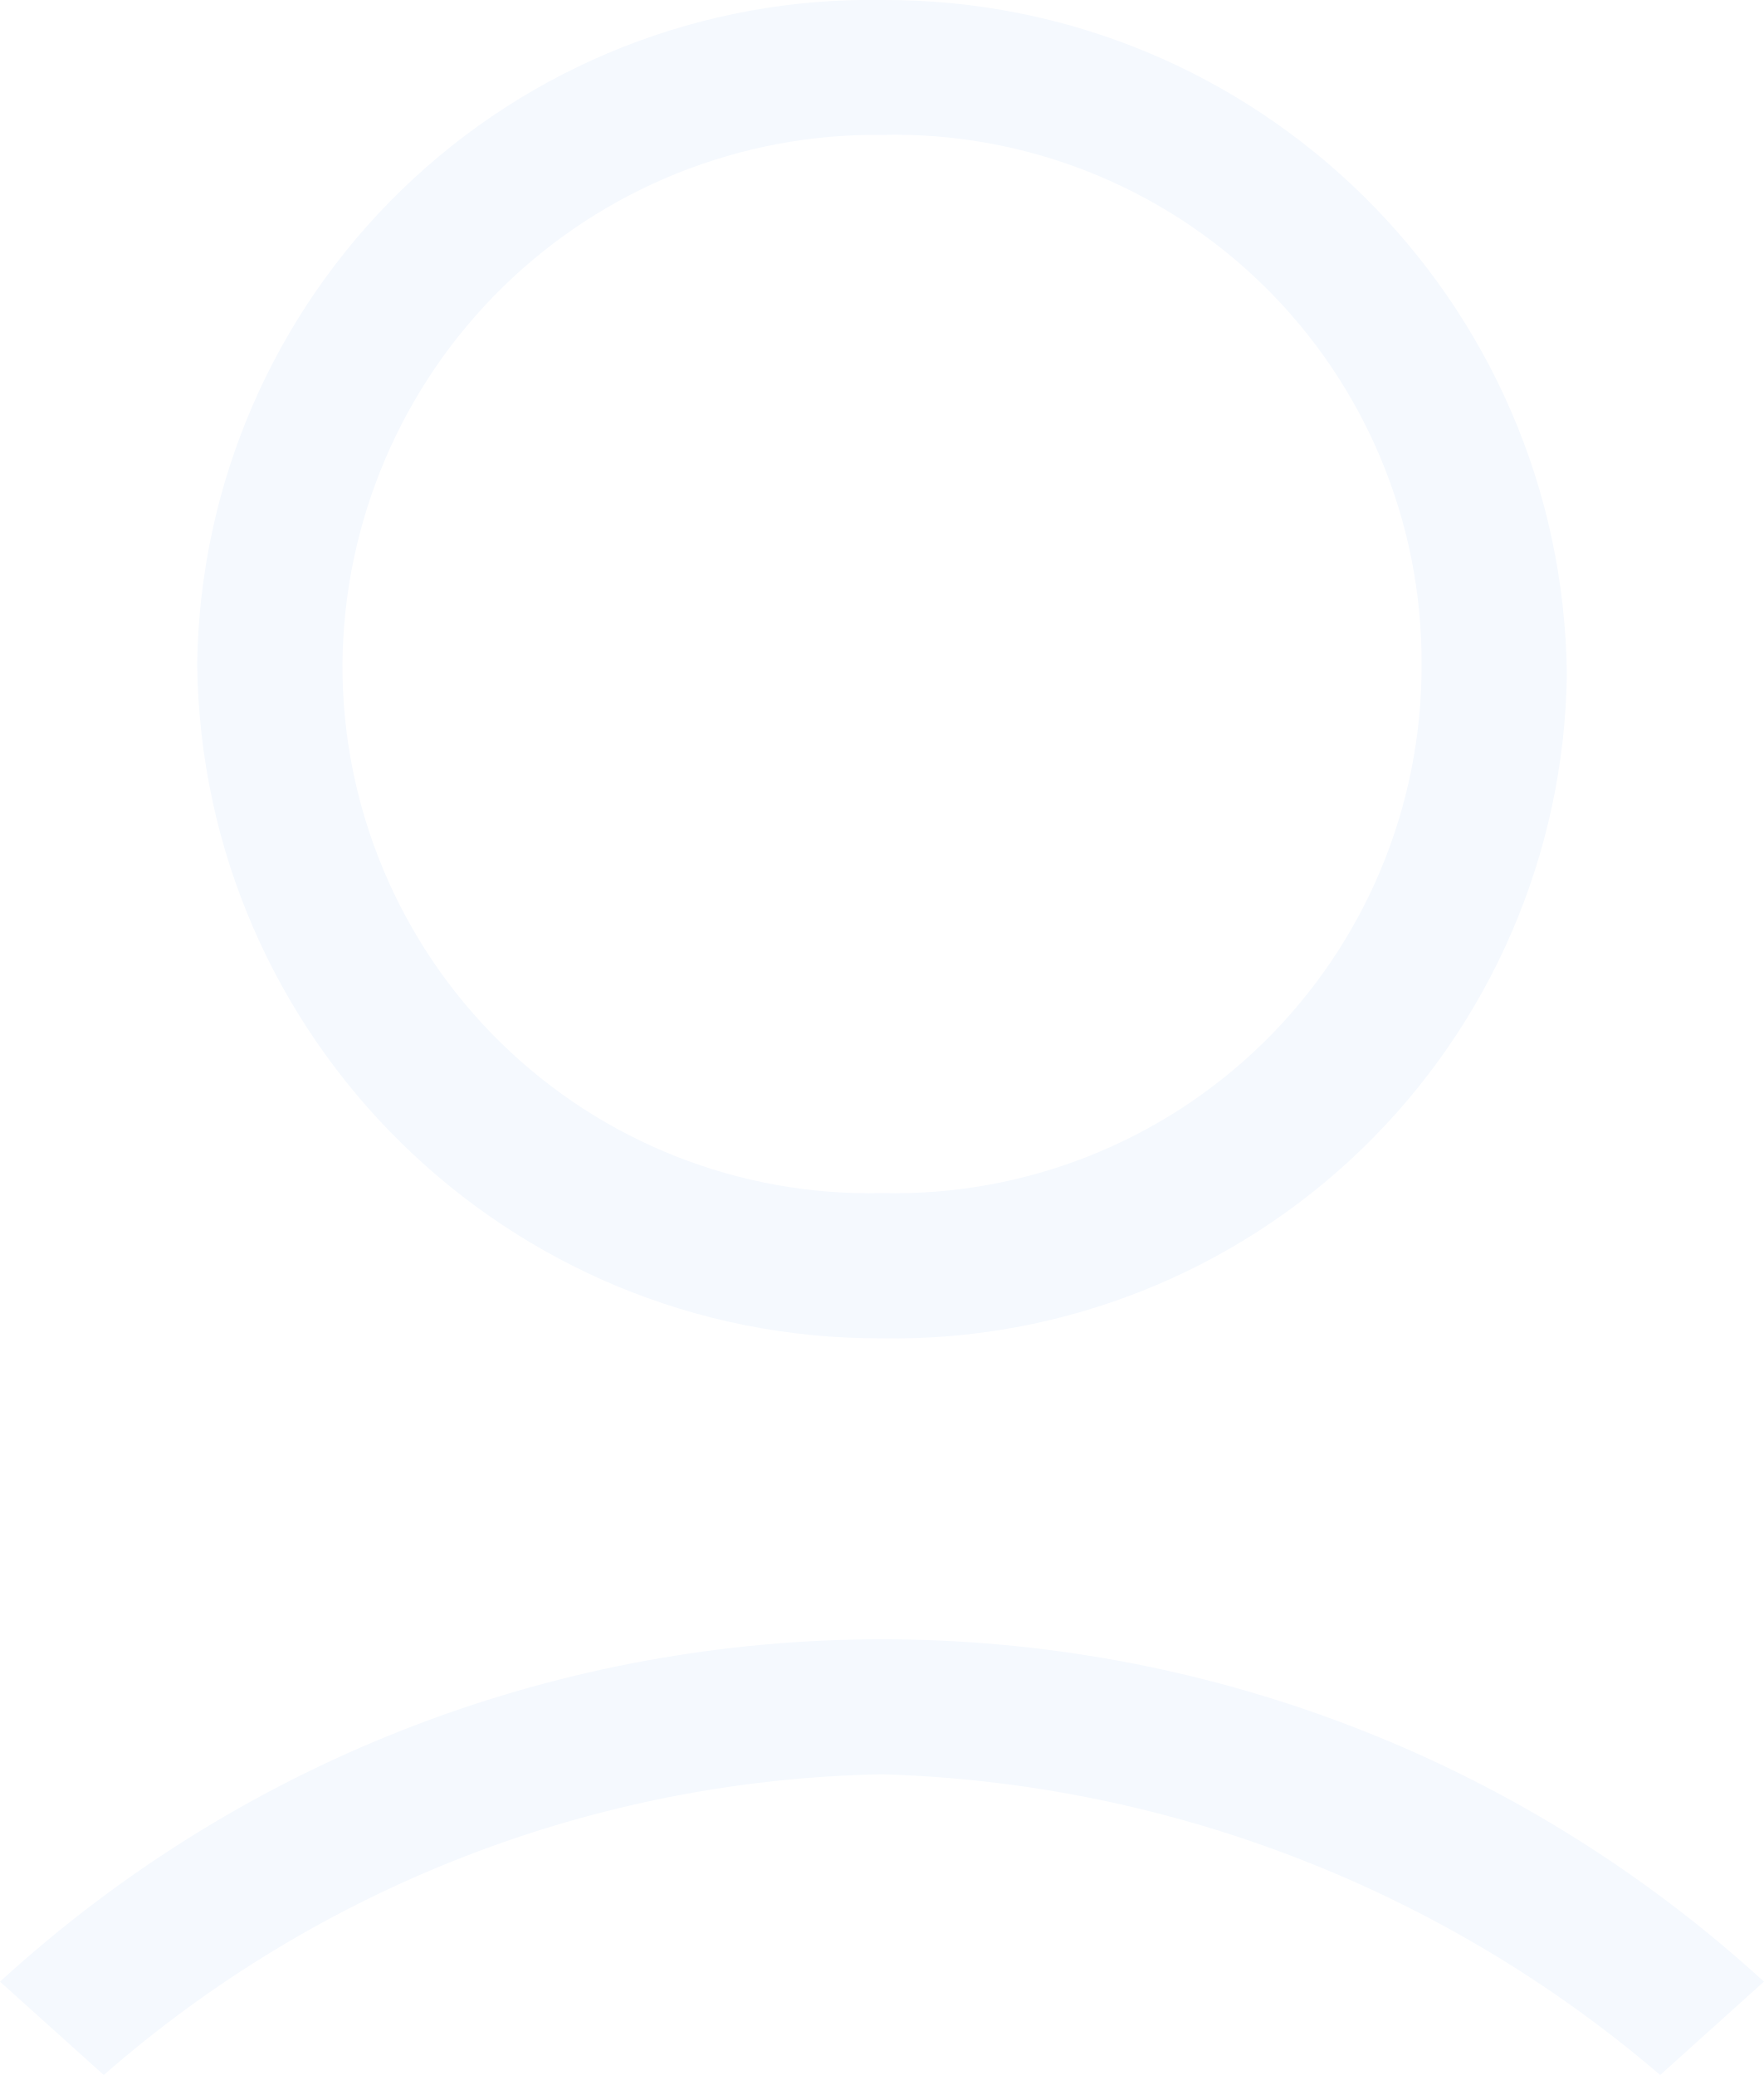
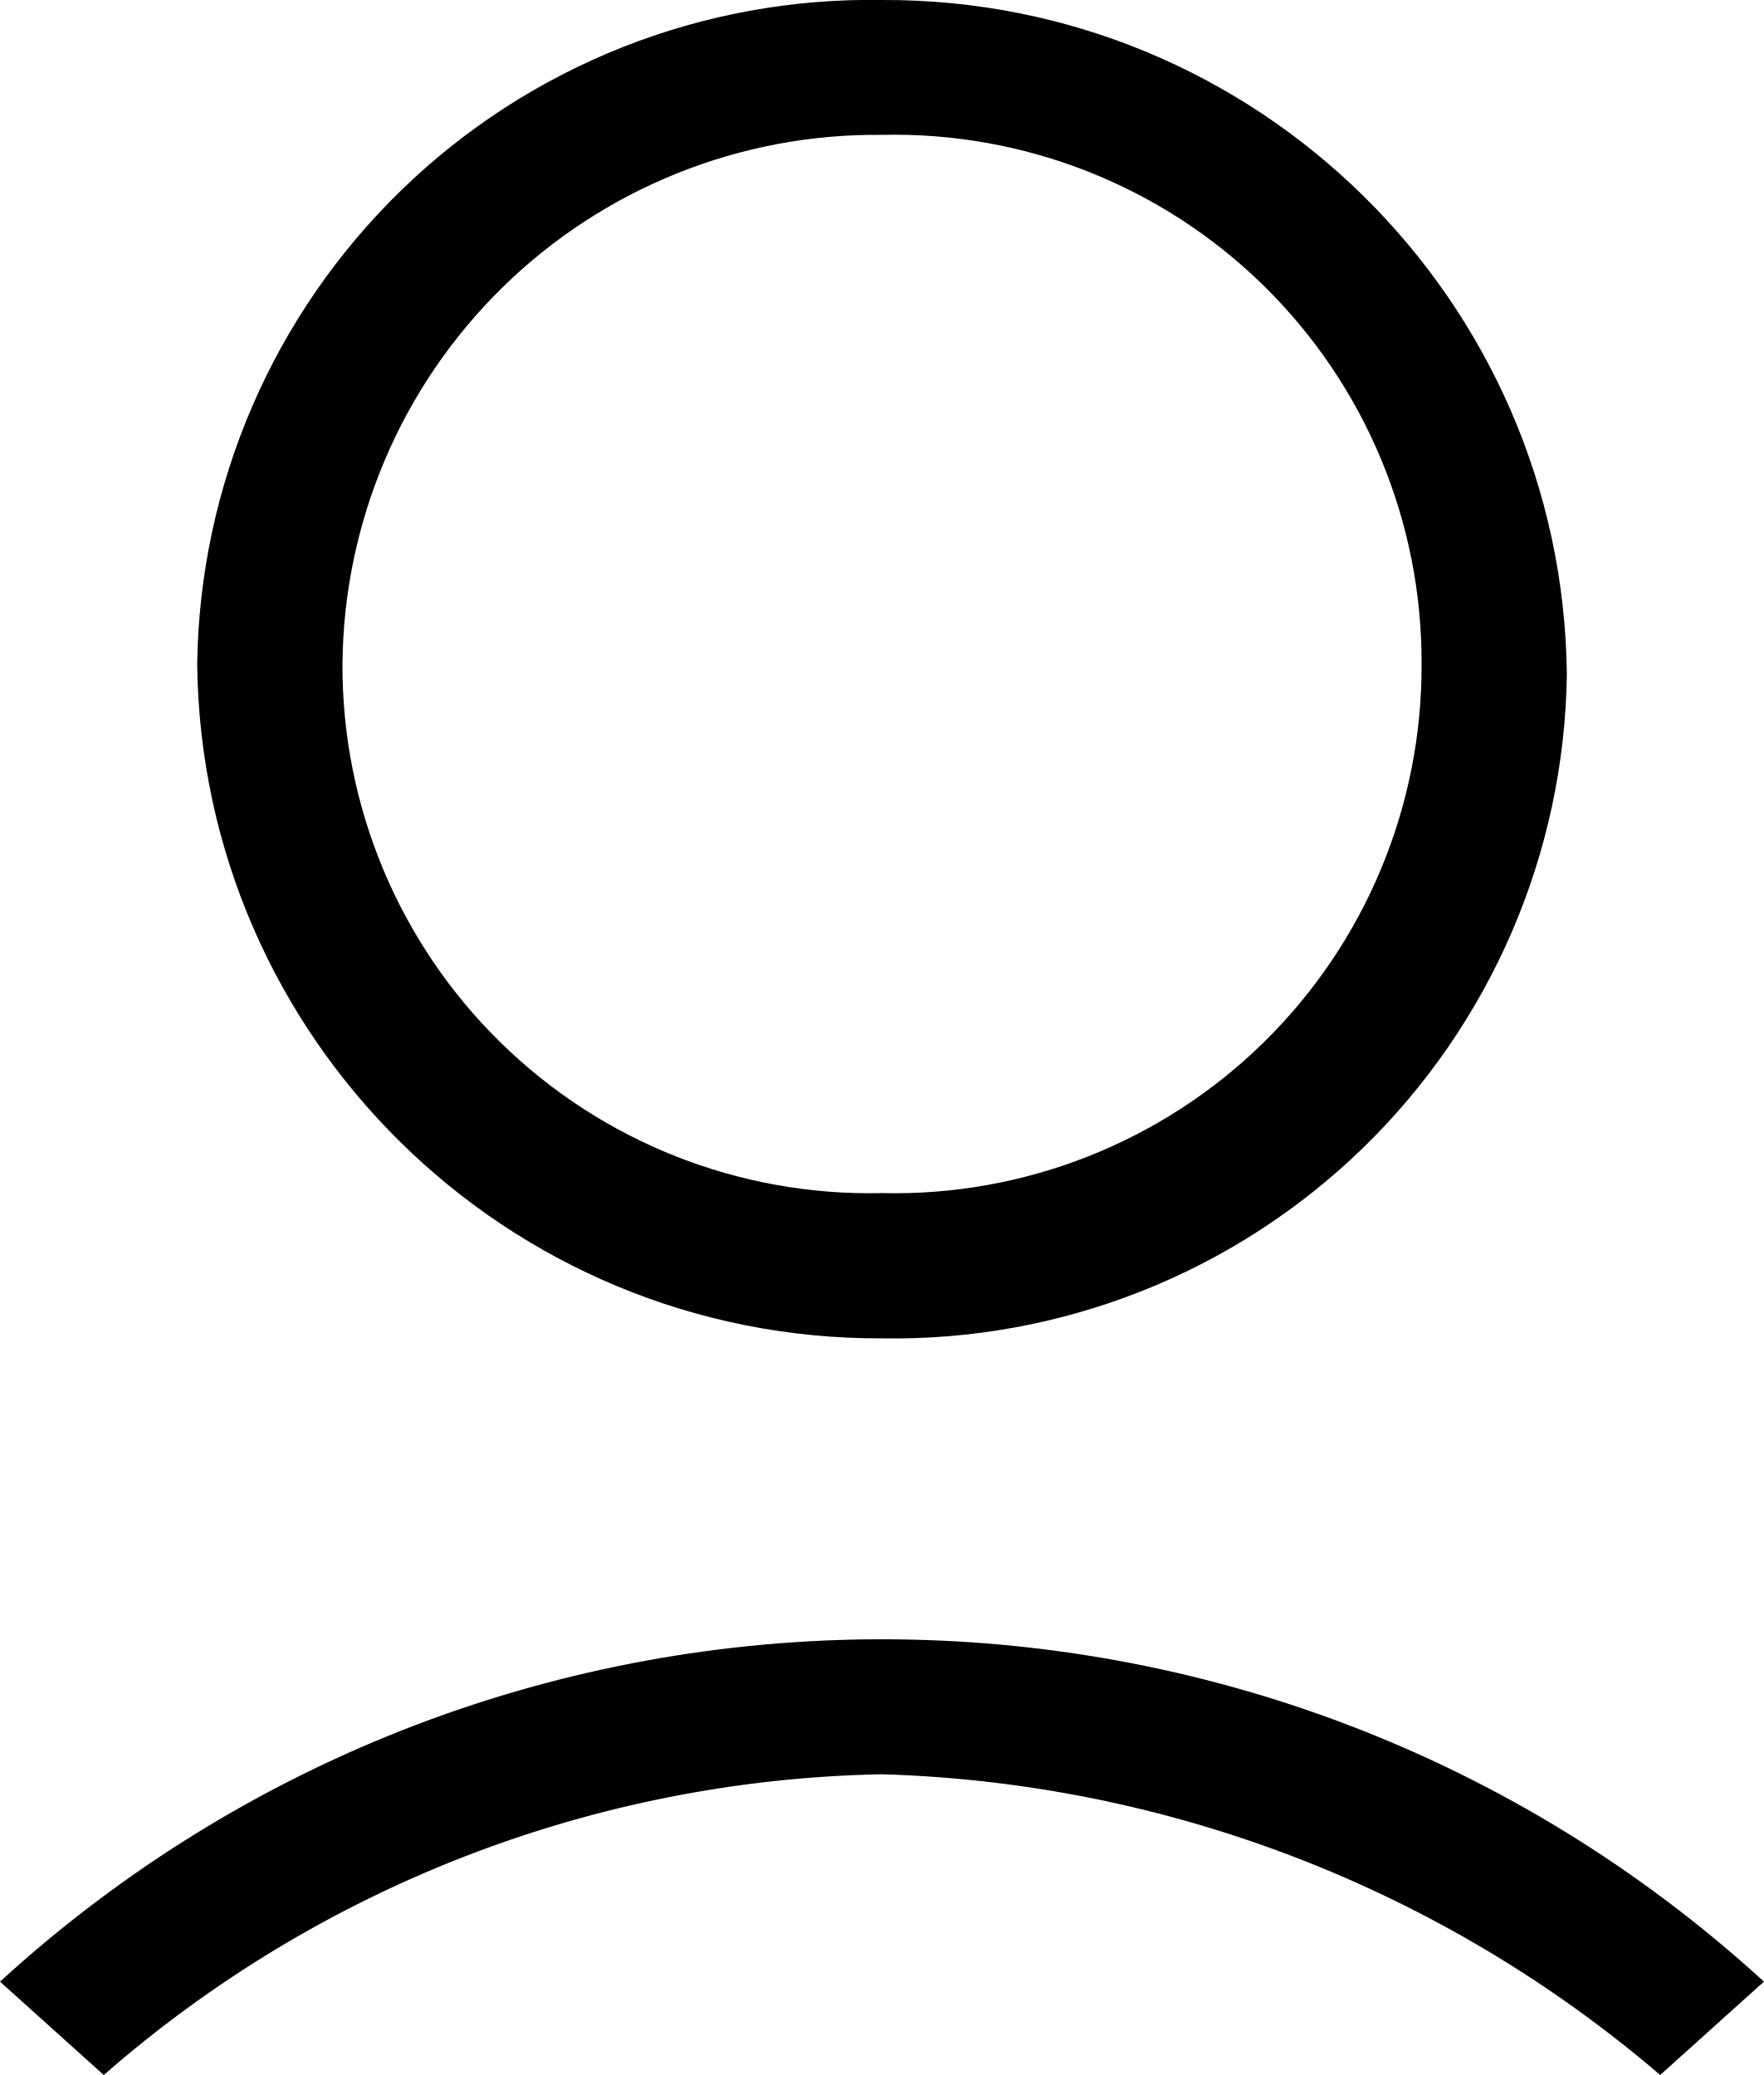
<svg xmlns="http://www.w3.org/2000/svg" width="38.709" height="45.54" viewBox="0 0 38.709 45.54">
  <g id="Group_899" data-name="Group 899" transform="translate(-199 -94)">
-     <path id="Path_1022" data-name="Path 1022" d="M.1,23.414l2.277,2.049a26.7,26.7,0,0,1,17.077-6.6,27.485,27.485,0,0,1,17.077,6.6l2.277-2.049A28.683,28.683,0,0,0,.1,23.414Z" transform="translate(198.9 114.077)" fill="#f5f9fe" />
-     <path id="Path_1023" data-name="Path 1023" d="M17.028.1A14.775,14.775,0,0,0,2,14.673a14.966,14.966,0,0,0,15.028,14.8A14.775,14.775,0,0,0,32.056,14.9,14.964,14.964,0,0,0,17.028.1Zm0,26.185h0A11.569,11.569,0,0,1,5.188,14.673h0A11.71,11.71,0,0,1,17.028,3.06h0a11.569,11.569,0,0,1,11.84,11.613h0A11.566,11.566,0,0,1,17.028,26.285Z" transform="translate(201.327 93.9)" fill="#f5f9fe" />
+     <path id="Path_1022" data-name="Path 1022" d="M.1,23.414l2.277,2.049a26.7,26.7,0,0,1,17.077-6.6,27.485,27.485,0,0,1,17.077,6.6l2.277-2.049A28.683,28.683,0,0,0,.1,23.414Z" transform="translate(198.9 114.077)" />
+     <path id="Path_1023" data-name="Path 1023" d="M17.028.1A14.775,14.775,0,0,0,2,14.673a14.966,14.966,0,0,0,15.028,14.8A14.775,14.775,0,0,0,32.056,14.9,14.964,14.964,0,0,0,17.028.1Zm0,26.185h0A11.569,11.569,0,0,1,5.188,14.673h0A11.71,11.71,0,0,1,17.028,3.06h0a11.569,11.569,0,0,1,11.84,11.613h0A11.566,11.566,0,0,1,17.028,26.285Z" transform="translate(201.327 93.9)" />
  </g>
</svg>
